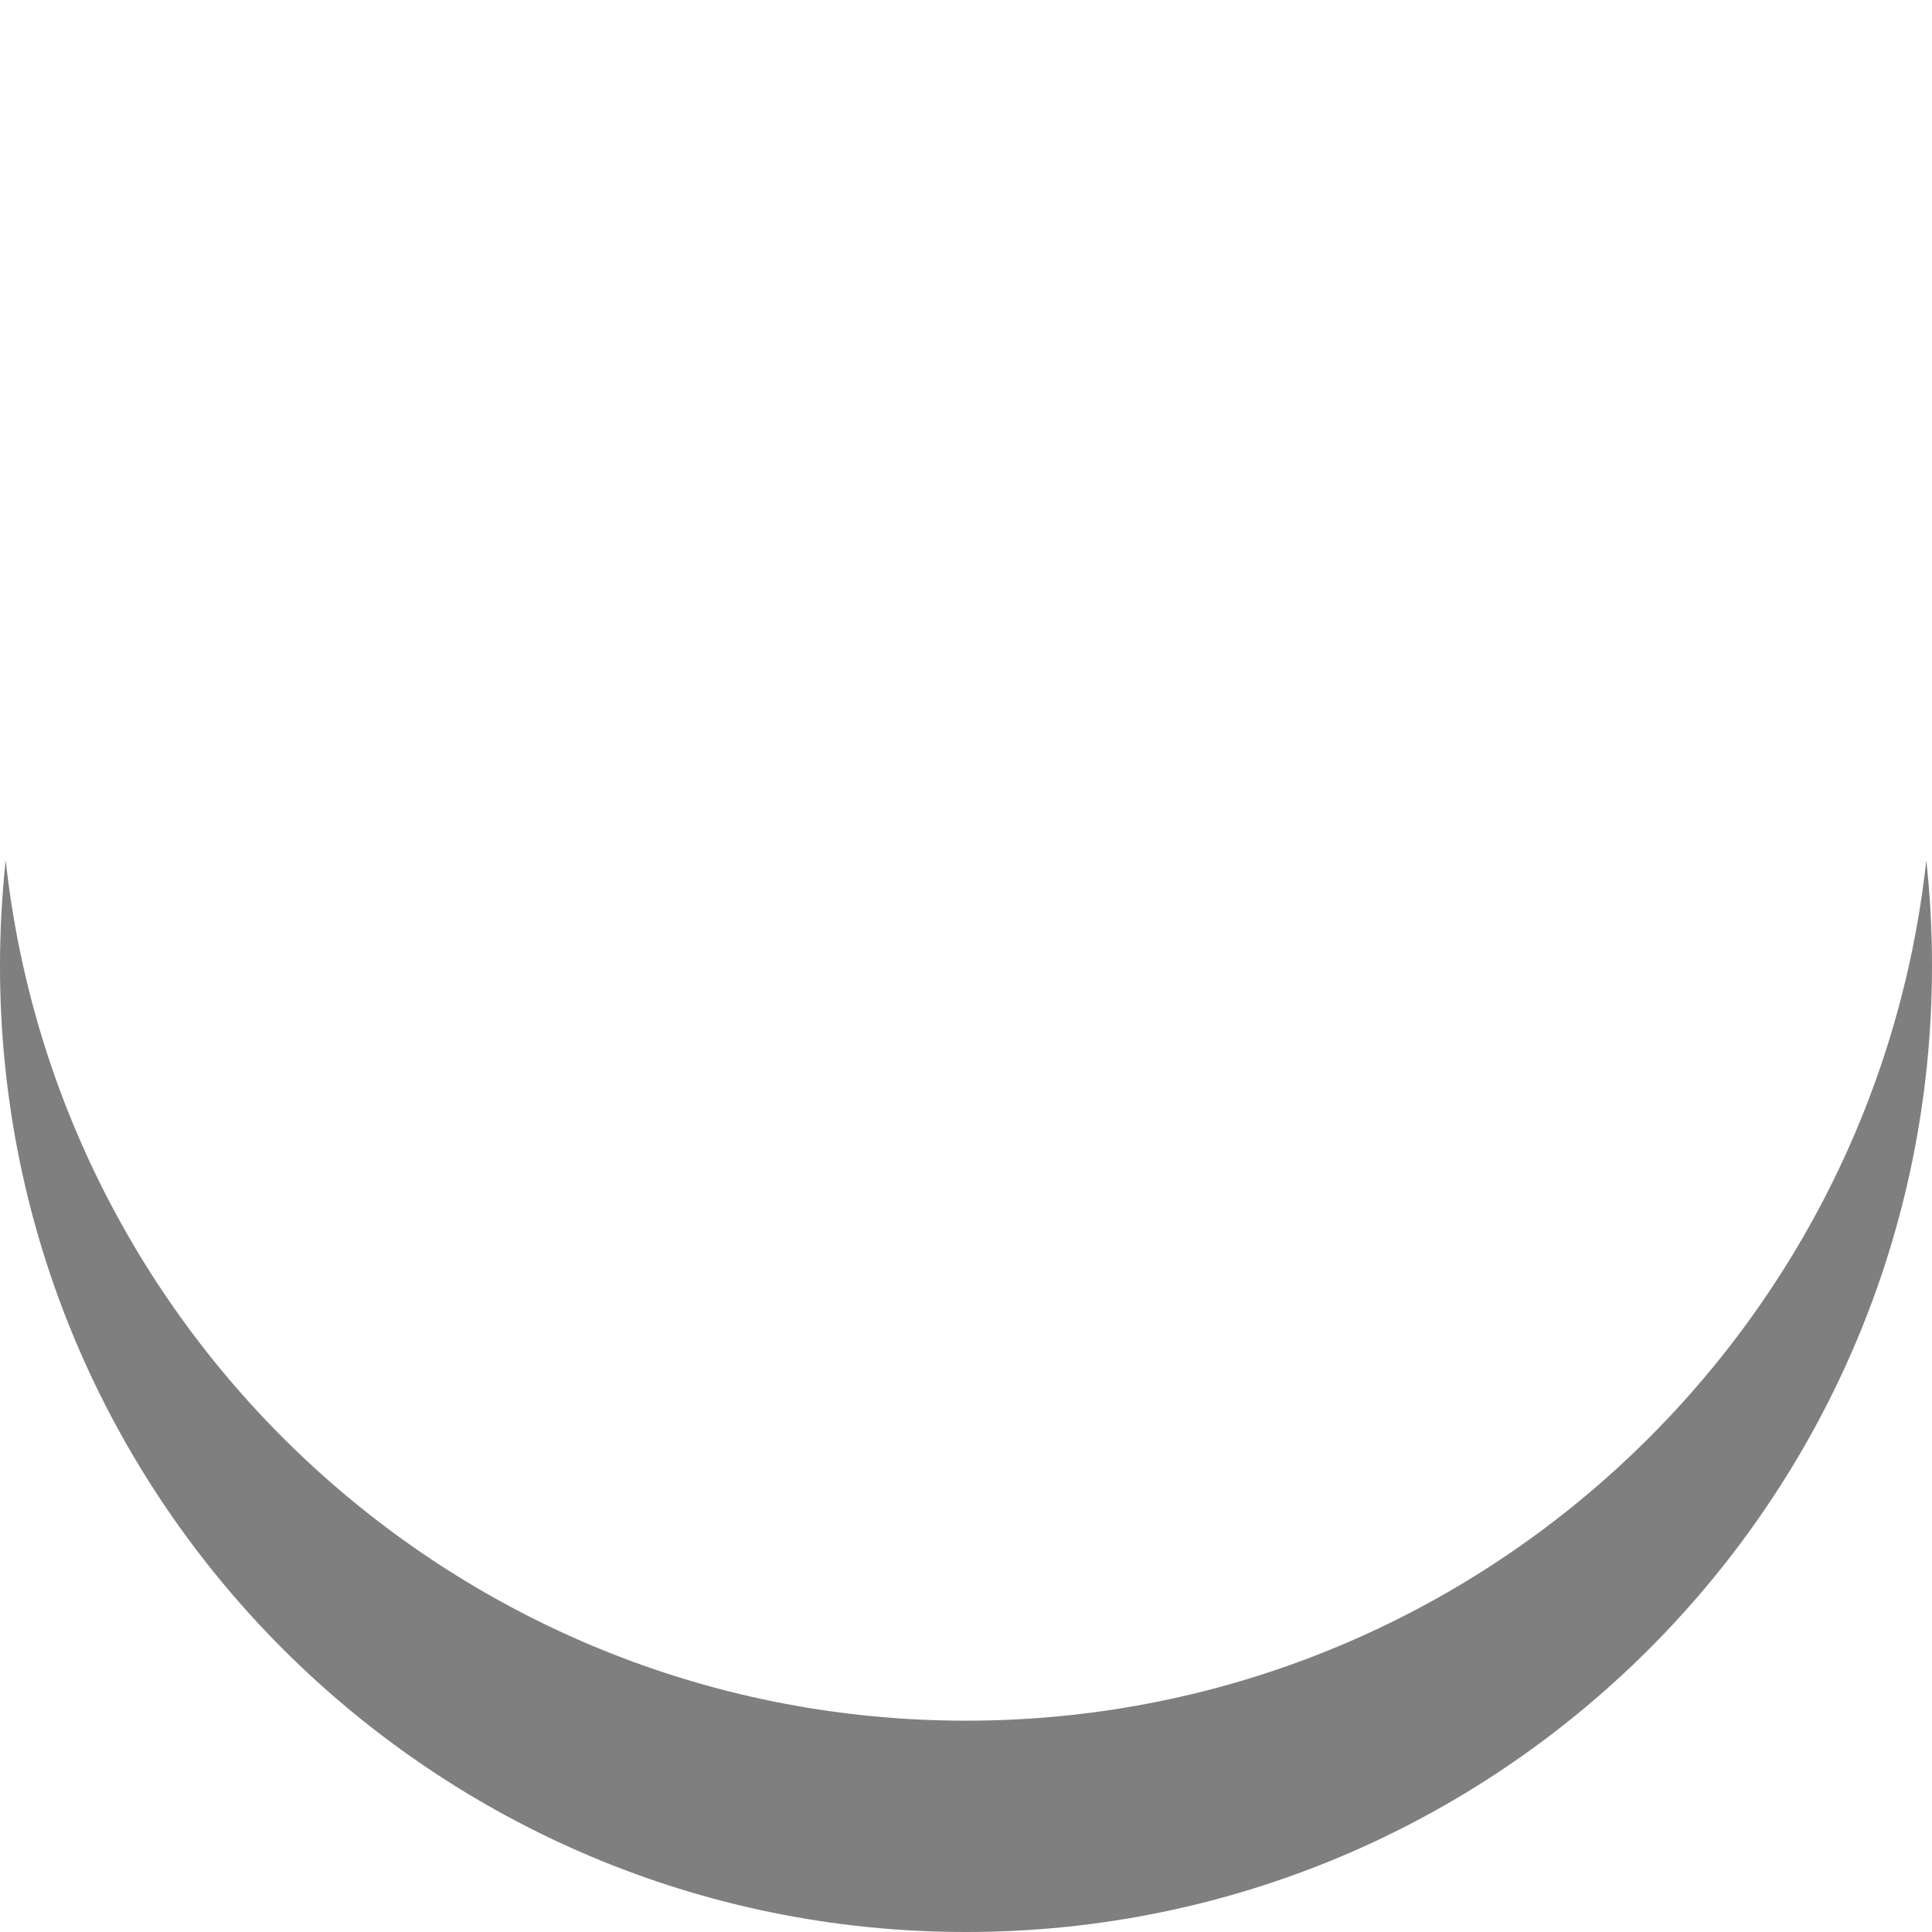
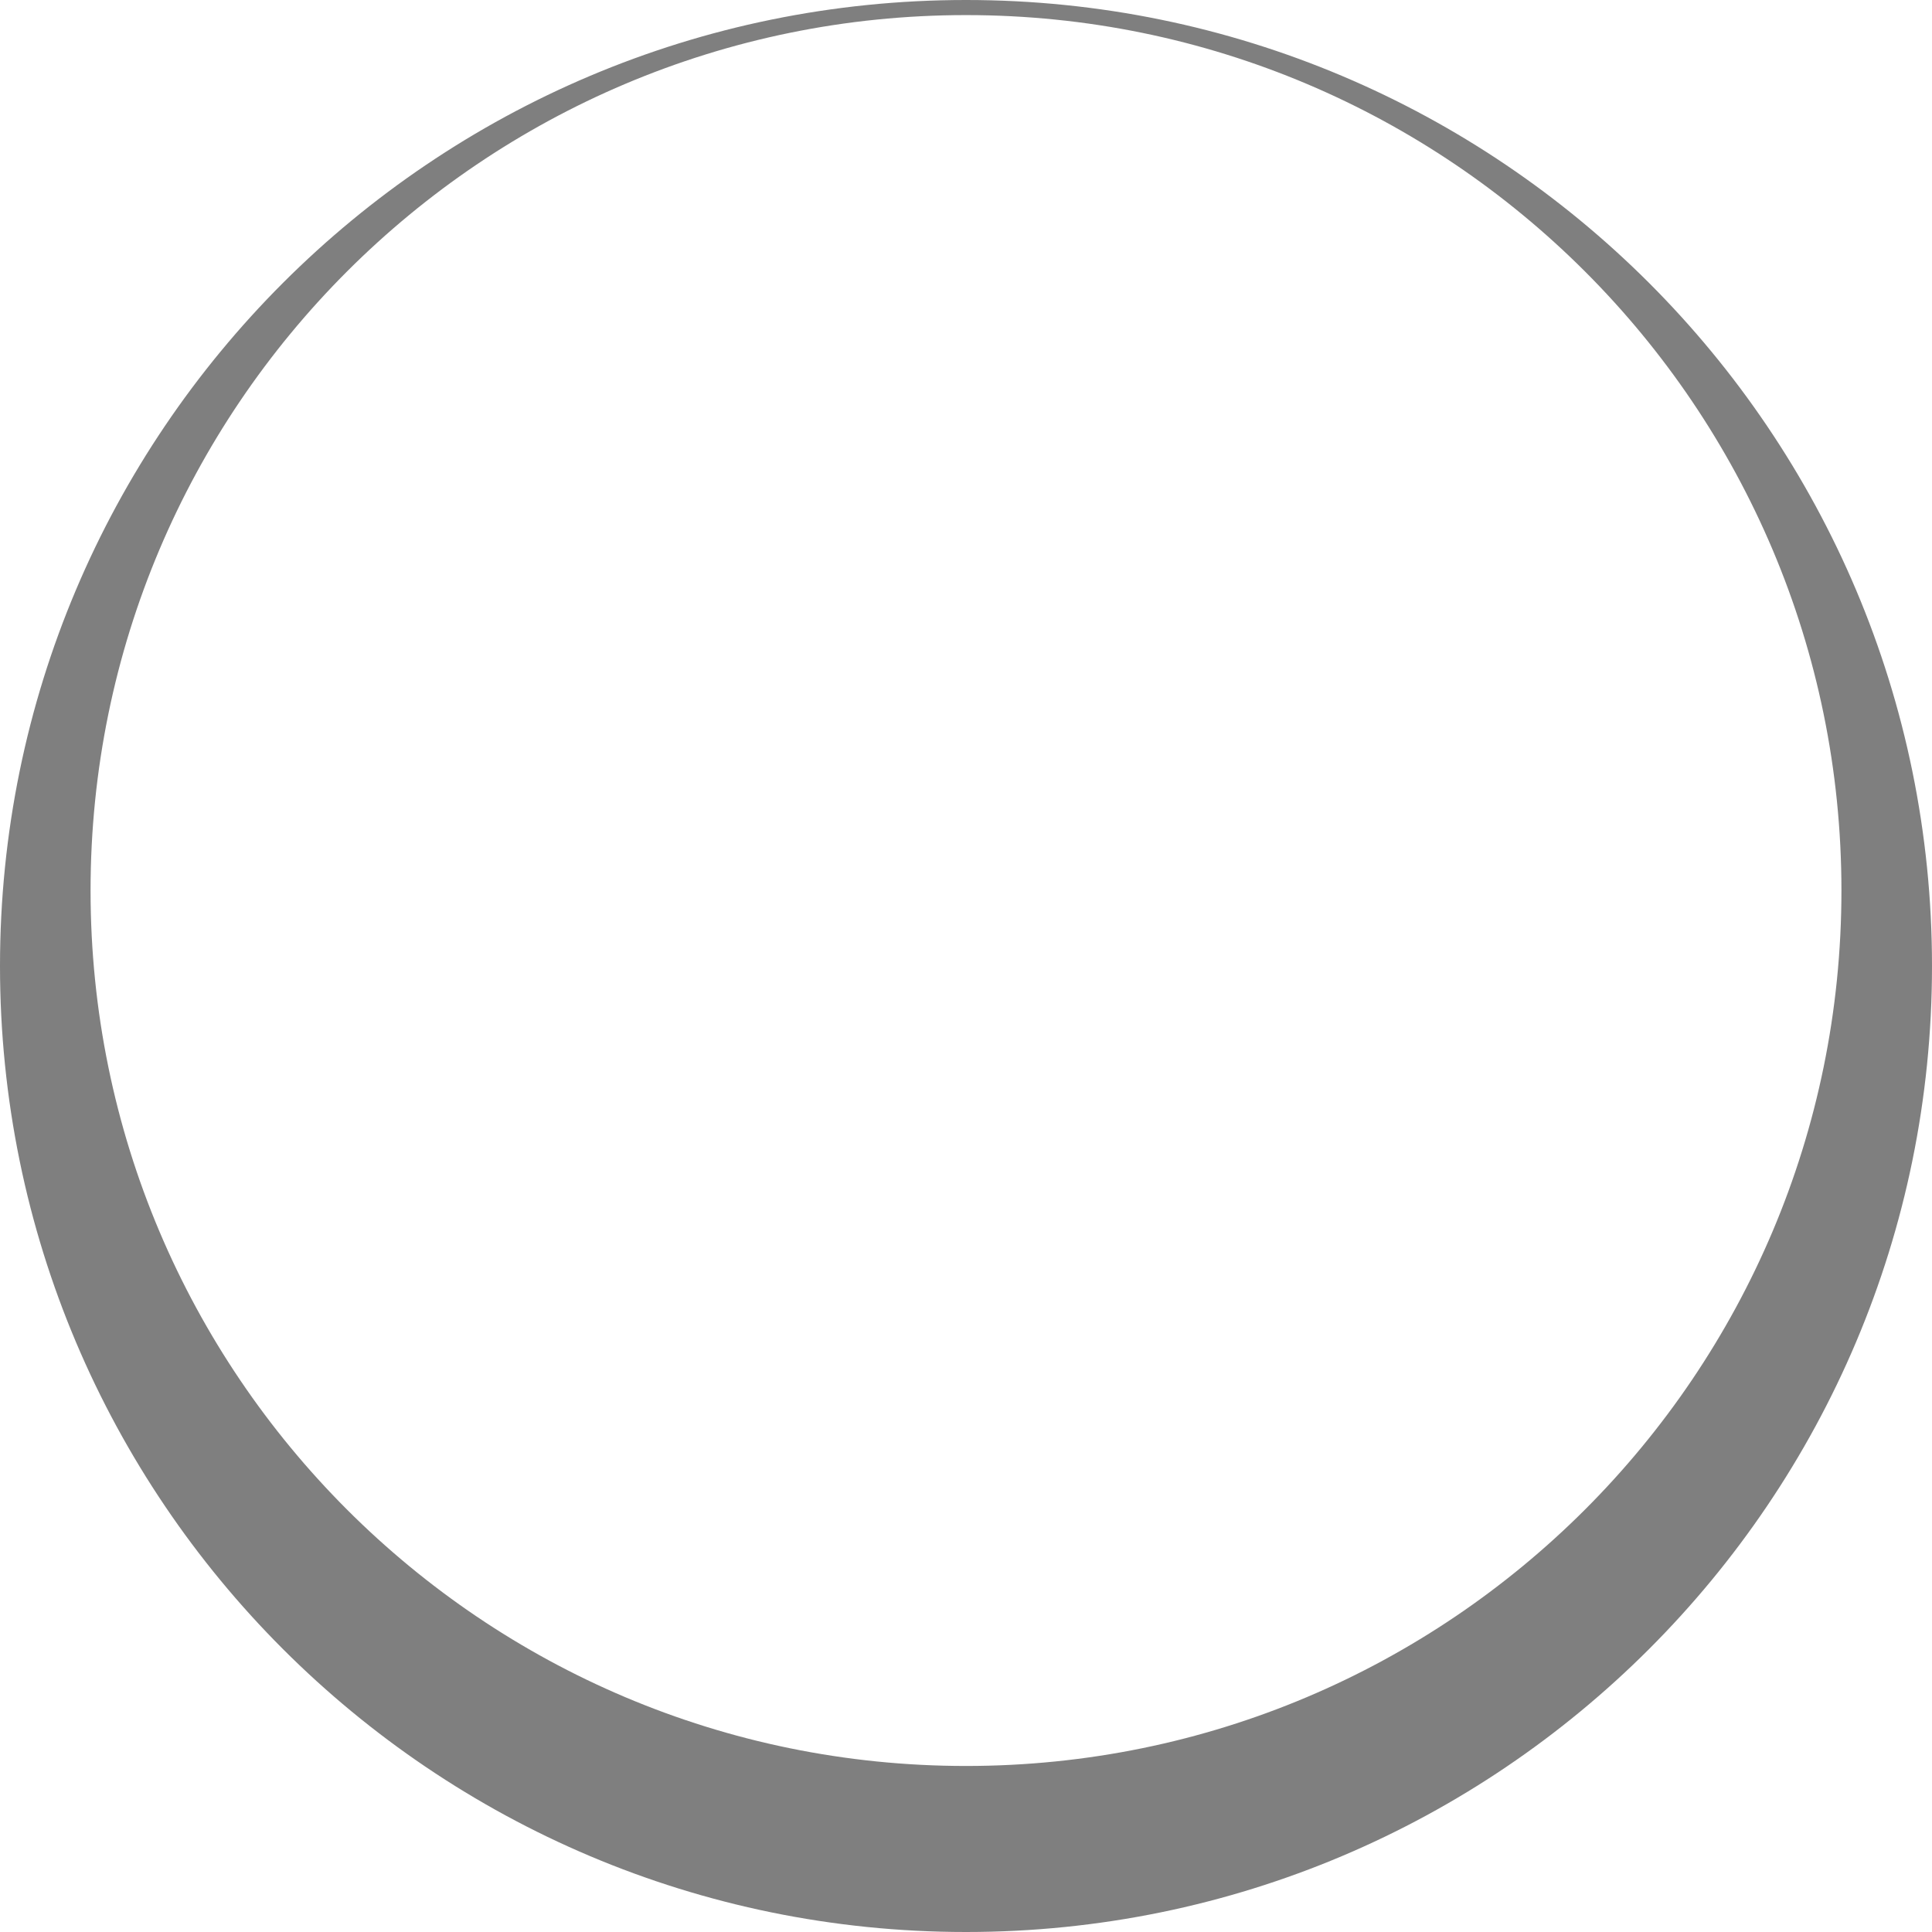
<svg xmlns="http://www.w3.org/2000/svg" width="128" height="128" viewBox="0 0 128 128" fill="none">
-   <path opacity="0.5" fill-rule="evenodd" clip-rule="evenodd" d="M127.622 57C124.135 89.053 96.981 114 64 114C31.019 114 3.865 89.053 0.378 57C0.128 59.299 0 61.635 0 64C0 99.346 28.654 128 64 128C99.346 128 128 99.346 128 64C128 61.635 127.872 59.299 127.622 57Z" fill="black" />
+   <path opacity="0.5" fill-rule="evenodd" clip-rule="evenodd" d="M64 128C99.346 128 128 99.346 128 64C128 28.654 99.346 0 64 0C28.654 0 0 28.654 0 64C0 99.346 28.654 128 64 128ZM64 117C96.032 117 122 91.032 122 59C122 26.968 96.032 1 64 1C31.968 1 6 26.968 6 59C6 91.032 31.968 117 64 117Z" fill="black" />
</svg>
